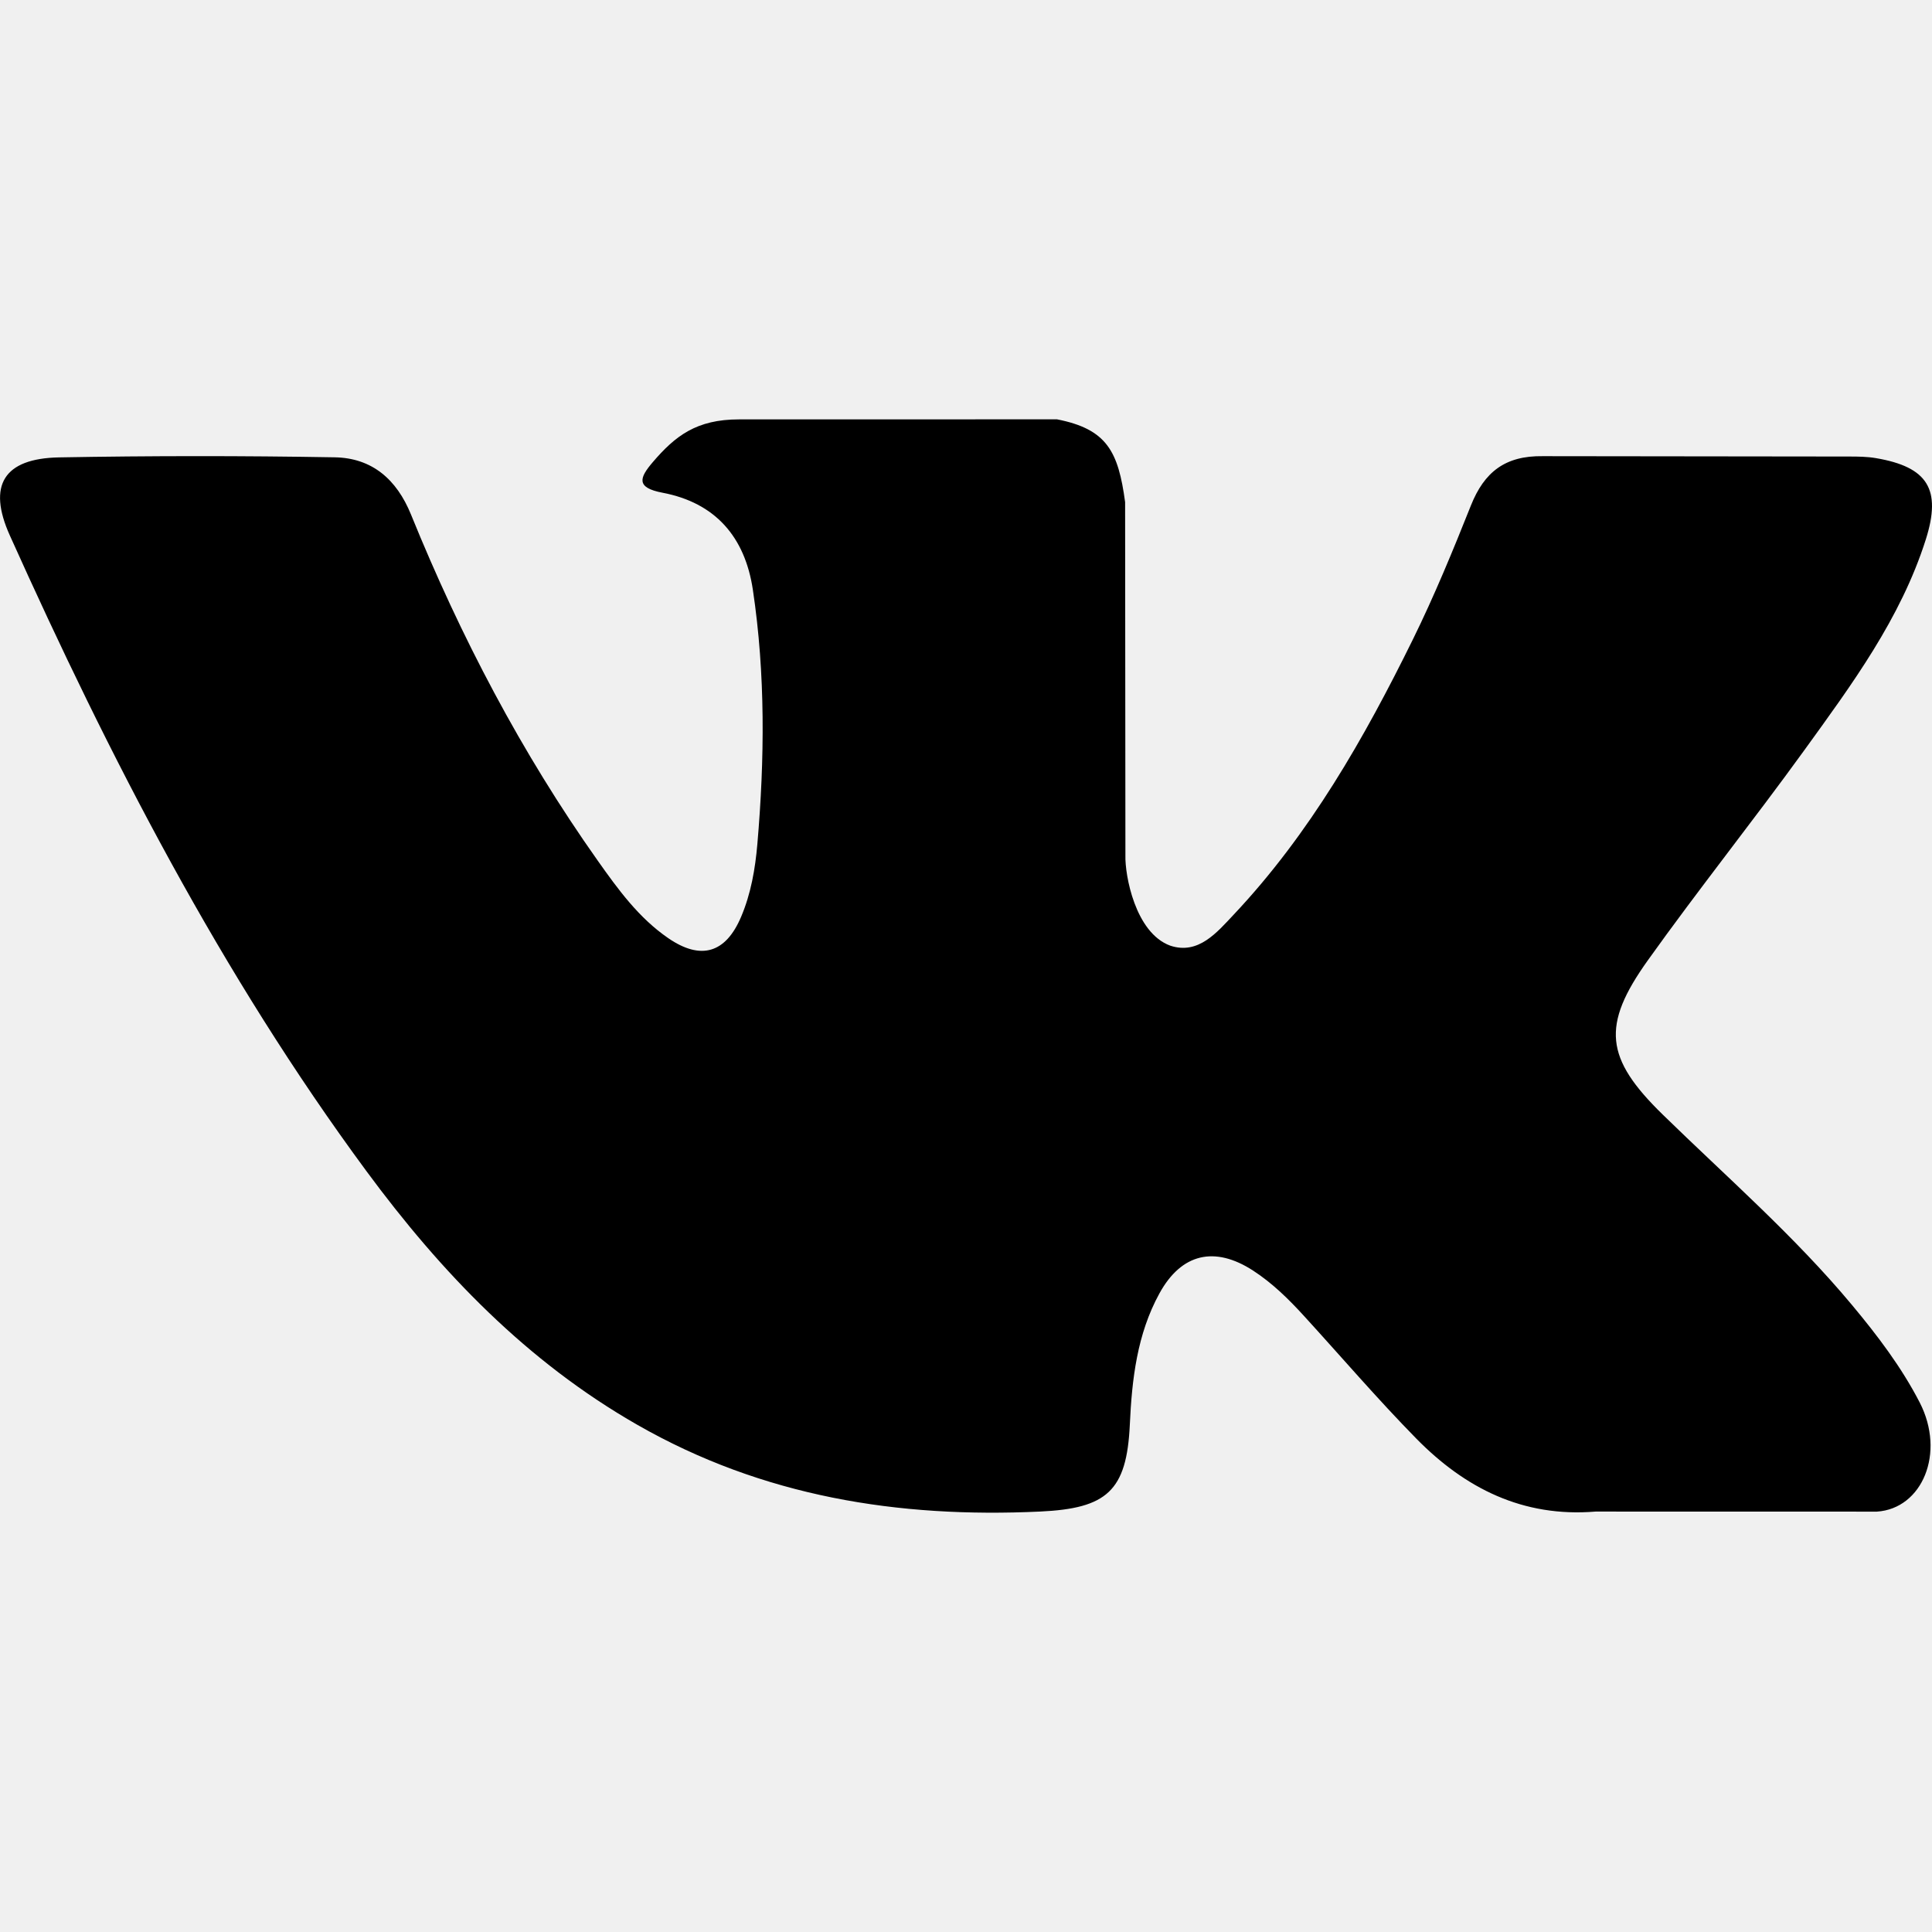
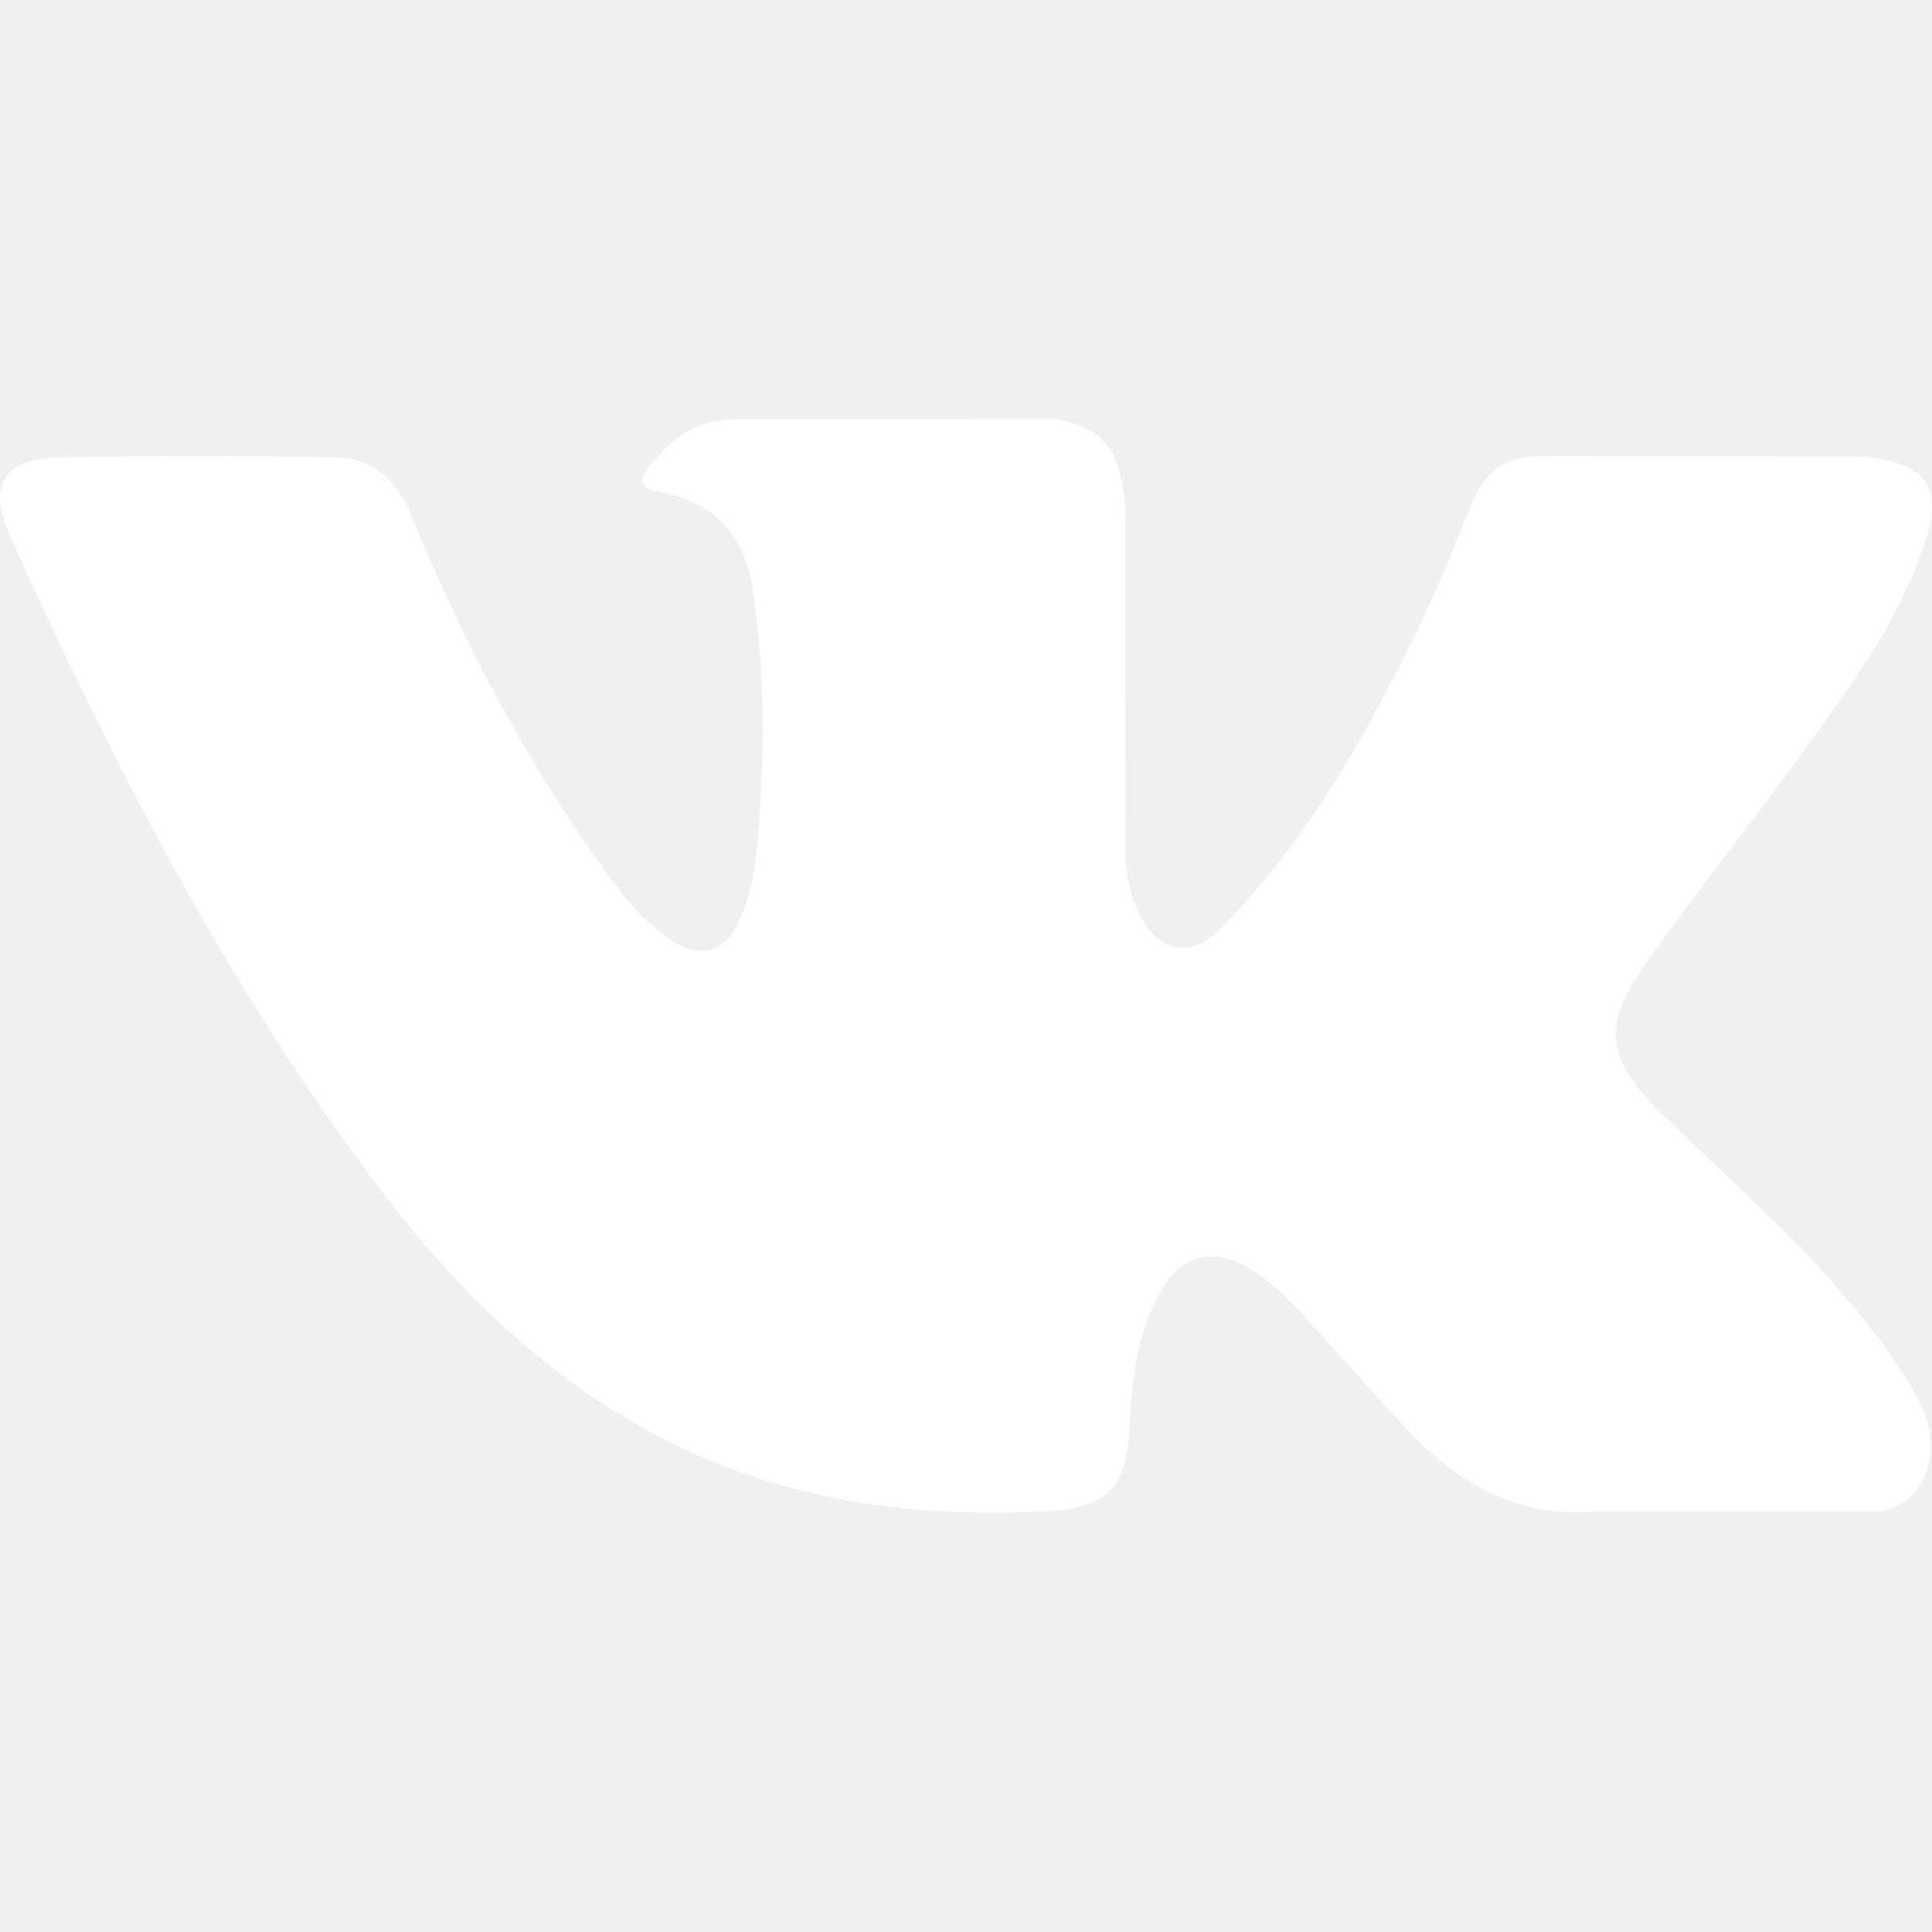
<svg xmlns="http://www.w3.org/2000/svg" height="96.496" width="96.496">
-   <path d="M92.499 65.178c-2.873-3.446-6.254-6.387-9.453-9.51-2.886-2.815-3.068-4.448-.748-7.697 2.532-3.546 5.255-6.956 7.81-10.486 2.385-3.299 4.823-6.589 6.078-10.539.796-2.513.092-3.623-2.485-4.063-.444-.077-.903-.081-1.355-.081l-15.289-.018c-1.883-.028-2.924.793-3.59 2.462-.899 2.256-1.826 4.51-2.897 6.687-2.43 4.936-5.144 9.707-8.949 13.747-.839.891-1.767 2.017-3.169 1.553-1.754-.64-2.271-3.53-2.242-4.507l-.015-17.647c-.34-2.521-.899-3.645-3.402-4.135l-15.882.003c-2.12 0-3.183.819-4.315 2.145-.653.766-.85 1.263.492 1.517 2.636.5 4.121 2.206 4.515 4.849.632 4.223.588 8.463.224 12.703-.107 1.238-.32 2.473-.811 3.629-.768 1.817-2.008 2.187-3.637 1.069-1.475-1.012-2.511-2.44-3.525-3.874-3.809-5.382-6.848-11.186-9.326-17.285-.716-1.762-1.951-2.83-3.818-2.859a389.727 389.727 0 0 0-13.762.004c-2.76.052-3.583 1.392-2.459 3.894 4.996 11.113 10.557 21.917 17.816 31.759 3.727 5.051 8.006 9.51 13.534 12.67 6.265 3.582 13.009 4.66 20.112 4.328 3.326-.156 4.325-1.021 4.479-4.336.104-2.268.361-4.523 1.48-6.561 1.098-2 2.761-2.381 4.678-1.137.959.623 1.767 1.416 2.53 2.252 1.872 2.048 3.677 4.158 5.62 6.137 2.437 2.48 5.324 3.945 8.954 3.646l14.052.003c2.264-.148 3.438-2.924 2.138-5.451-.913-1.77-2.111-3.346-3.383-4.871z" />
+   <path fill="#fff" d="M92.499 65.178c-2.873-3.446-6.254-6.387-9.453-9.51-2.886-2.815-3.068-4.448-.748-7.697 2.532-3.546 5.255-6.956 7.81-10.486 2.385-3.299 4.823-6.589 6.078-10.539.796-2.513.092-3.623-2.485-4.063-.444-.077-.903-.081-1.355-.081l-15.289-.018c-1.883-.028-2.924.793-3.59 2.462-.899 2.256-1.826 4.51-2.897 6.687-2.43 4.936-5.144 9.707-8.949 13.747-.839.891-1.767 2.017-3.169 1.553-1.754-.64-2.271-3.53-2.242-4.507l-.015-17.647c-.34-2.521-.899-3.645-3.402-4.135l-15.882.003c-2.12 0-3.183.819-4.315 2.145-.653.766-.85 1.263.492 1.517 2.636.5 4.121 2.206 4.515 4.849.632 4.223.588 8.463.224 12.703-.107 1.238-.32 2.473-.811 3.629-.768 1.817-2.008 2.187-3.637 1.069-1.475-1.012-2.511-2.44-3.525-3.874-3.809-5.382-6.848-11.186-9.326-17.285-.716-1.762-1.951-2.83-3.818-2.859a389.727 389.727 0 0 0-13.762.004c-2.76.052-3.583 1.392-2.459 3.894 4.996 11.113 10.557 21.917 17.816 31.759 3.727 5.051 8.006 9.51 13.534 12.67 6.265 3.582 13.009 4.66 20.112 4.328 3.326-.156 4.325-1.021 4.479-4.336.104-2.268.361-4.523 1.48-6.561 1.098-2 2.761-2.381 4.678-1.137.959.623 1.767 1.416 2.53 2.252 1.872 2.048 3.677 4.158 5.62 6.137 2.437 2.48 5.324 3.945 8.954 3.646l14.052.003c2.264-.148 3.438-2.924 2.138-5.451-.913-1.77-2.111-3.346-3.383-4.871z" />
</svg>
